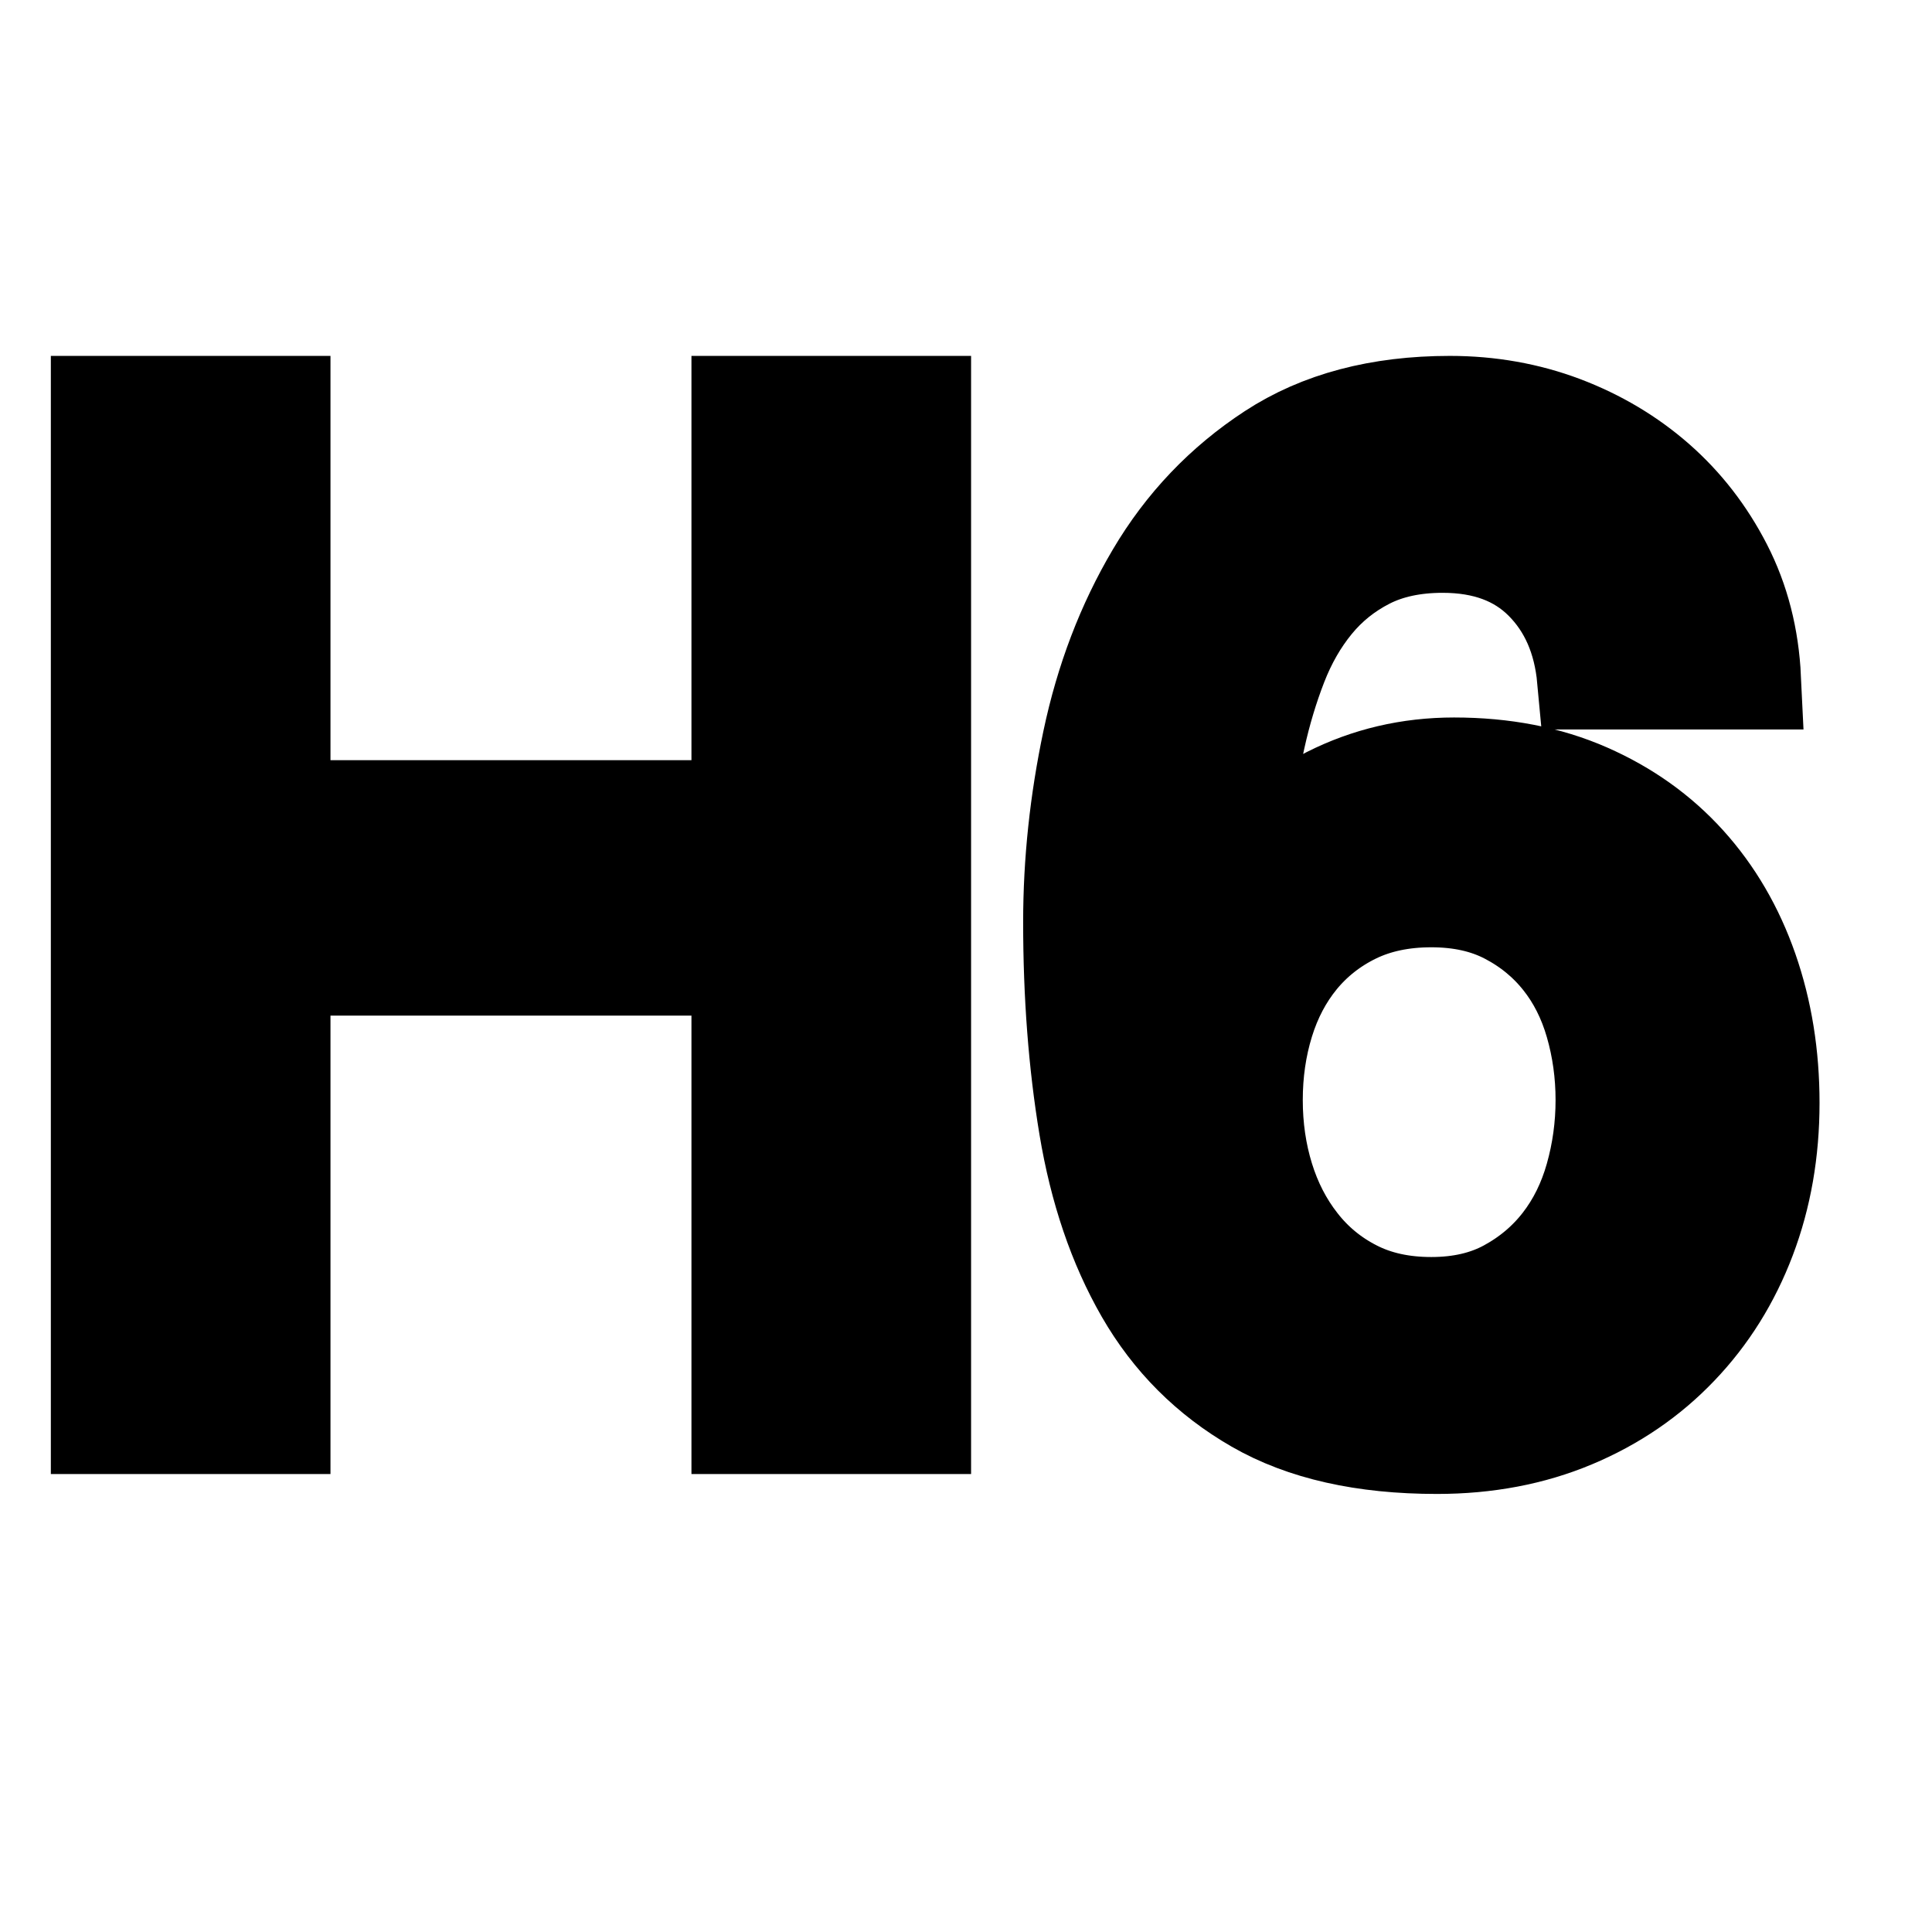
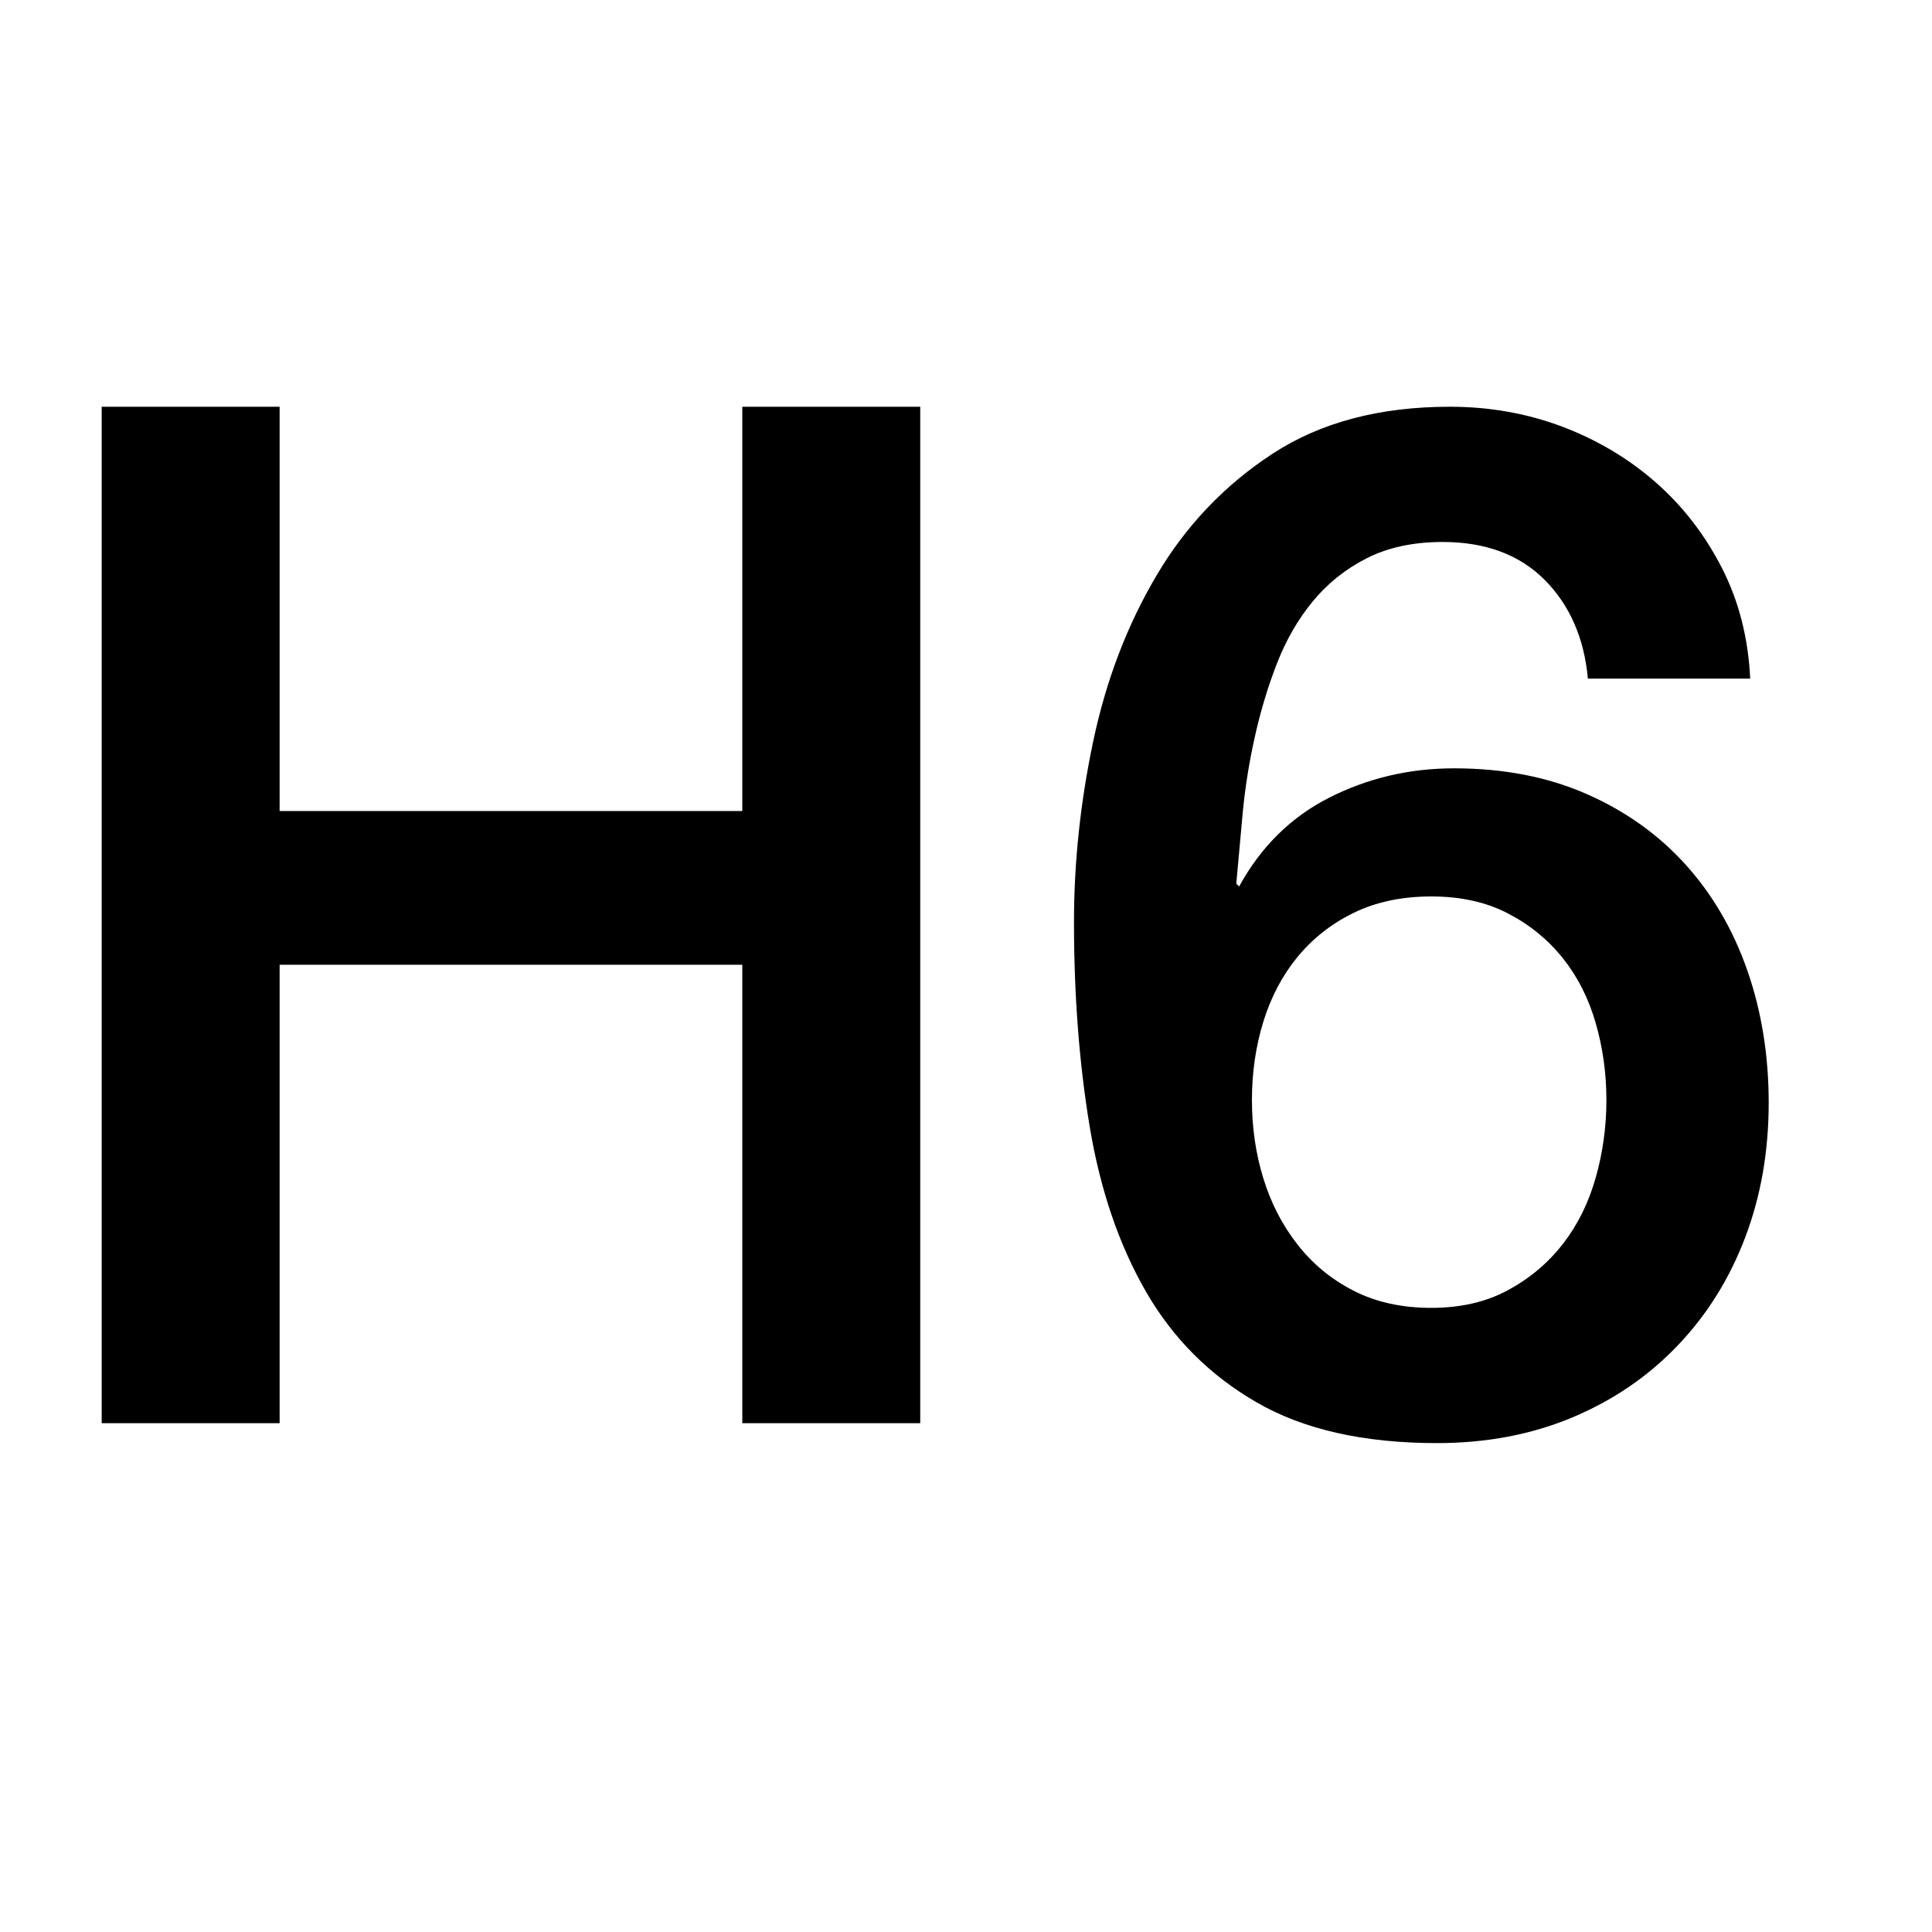
<svg xmlns="http://www.w3.org/2000/svg" width="19" height="19" viewBox="0 0 19 19">
-   <path fill="currentColor" stroke="currentColor" strokeWidth=".2" d="M2.75 13.996V9.488H7.3v4.508h1.75V4H7.3v3.976H2.75V4H1v9.996h1.75zm11.382.196c.485 0 .929-.084 1.33-.252.401-.168.747-.404 1.036-.707.29-.303.511-.658.665-1.064.154-.406.231-.847.231-1.323 0-.467-.07-.9-.21-1.302-.14-.401-.343-.749-.609-1.043-.266-.294-.59-.525-.973-.693-.383-.168-.817-.252-1.302-.252-.439 0-.847.096-1.225.287-.378.191-.674.483-.889.875h0l-.028-.028.063-.693c.023-.247.063-.497.119-.749.056-.252.128-.492.217-.721.089-.229.205-.432.35-.609s.322-.32.532-.427c.21-.107.46-.161.749-.161.42 0 .754.124 1.001.371.247.247.39.572.427.973h1.596c-.019-.401-.112-.765-.28-1.092-.168-.327-.385-.607-.651-.84-.266-.233-.572-.415-.917-.546-.345-.13-.714-.196-1.106-.196-.69 0-1.272.154-1.743.462-.471.308-.852.707-1.141 1.197-.29.49-.497 1.034-.623 1.631s-.189 1.19-.189 1.778c0 .719.051 1.388.154 2.009.103.62.287 1.162.553 1.624.266.462.63.826 1.092 1.092.462.266 1.052.399 1.771.399zm-.056-1.33c-.29 0-.544-.056-.763-.168-.22-.112-.404-.264-.553-.455-.15-.191-.261-.408-.336-.651-.075-.243-.112-.5-.112-.77s.037-.527.112-.77c.075-.243.187-.455.336-.637.15-.182.334-.327.553-.434.22-.107.474-.161.763-.161.29 0 .541.056.756.168.215.112.394.259.539.441.145.182.252.394.322.637s.105.495.105.756-.035.516-.105.763c-.07.247-.177.464-.322.651-.145.187-.324.338-.539.455-.215.117-.467.175-.756.175z" />
+   <path fill="currentColor" d="M2.75 13.996V9.488H7.3v4.508h1.75V4H7.3v3.976H2.75V4H1v9.996h1.75zm11.382.196c.485 0 .929-.084 1.33-.252.401-.168.747-.404 1.036-.707.29-.303.511-.658.665-1.064.154-.406.231-.847.231-1.323 0-.467-.07-.9-.21-1.302-.14-.401-.343-.749-.609-1.043-.266-.294-.59-.525-.973-.693-.383-.168-.817-.252-1.302-.252-.439 0-.847.096-1.225.287-.378.191-.674.483-.889.875l-.028-.028.063-.693c.023-.247.063-.497.119-.749.056-.252.128-.492.217-.721.089-.229.205-.432.35-.609s.322-.32.532-.427c.21-.107.46-.161.749-.161.42 0 .754.124 1.001.371.247.247.39.572.427.973h1.596c-.019-.401-.112-.765-.28-1.092-.168-.327-.385-.607-.651-.84-.266-.233-.572-.415-.917-.546-.345-.13-.714-.196-1.106-.196-.69 0-1.272.154-1.743.462-.471.308-.852.707-1.141 1.197-.29.49-.497 1.034-.623 1.631s-.189 1.19-.189 1.778c0 .719.051 1.388.154 2.009.103.62.287 1.162.553 1.624.266.462.63.826 1.092 1.092.462.266 1.052.399 1.771.399zm-.056-1.33c-.29 0-.544-.056-.763-.168-.22-.112-.404-.264-.553-.455-.15-.191-.261-.408-.336-.651-.075-.243-.112-.5-.112-.77s.037-.527.112-.77c.075-.243.187-.455.336-.637.15-.182.334-.327.553-.434.22-.107.474-.161.763-.161.29 0 .541.056.756.168.215.112.394.259.539.441.145.182.252.394.322.637s.105.495.105.756-.035.516-.105.763c-.07.247-.177.464-.322.651-.145.187-.324.338-.539.455-.215.117-.467.175-.756.175z" />
</svg>
